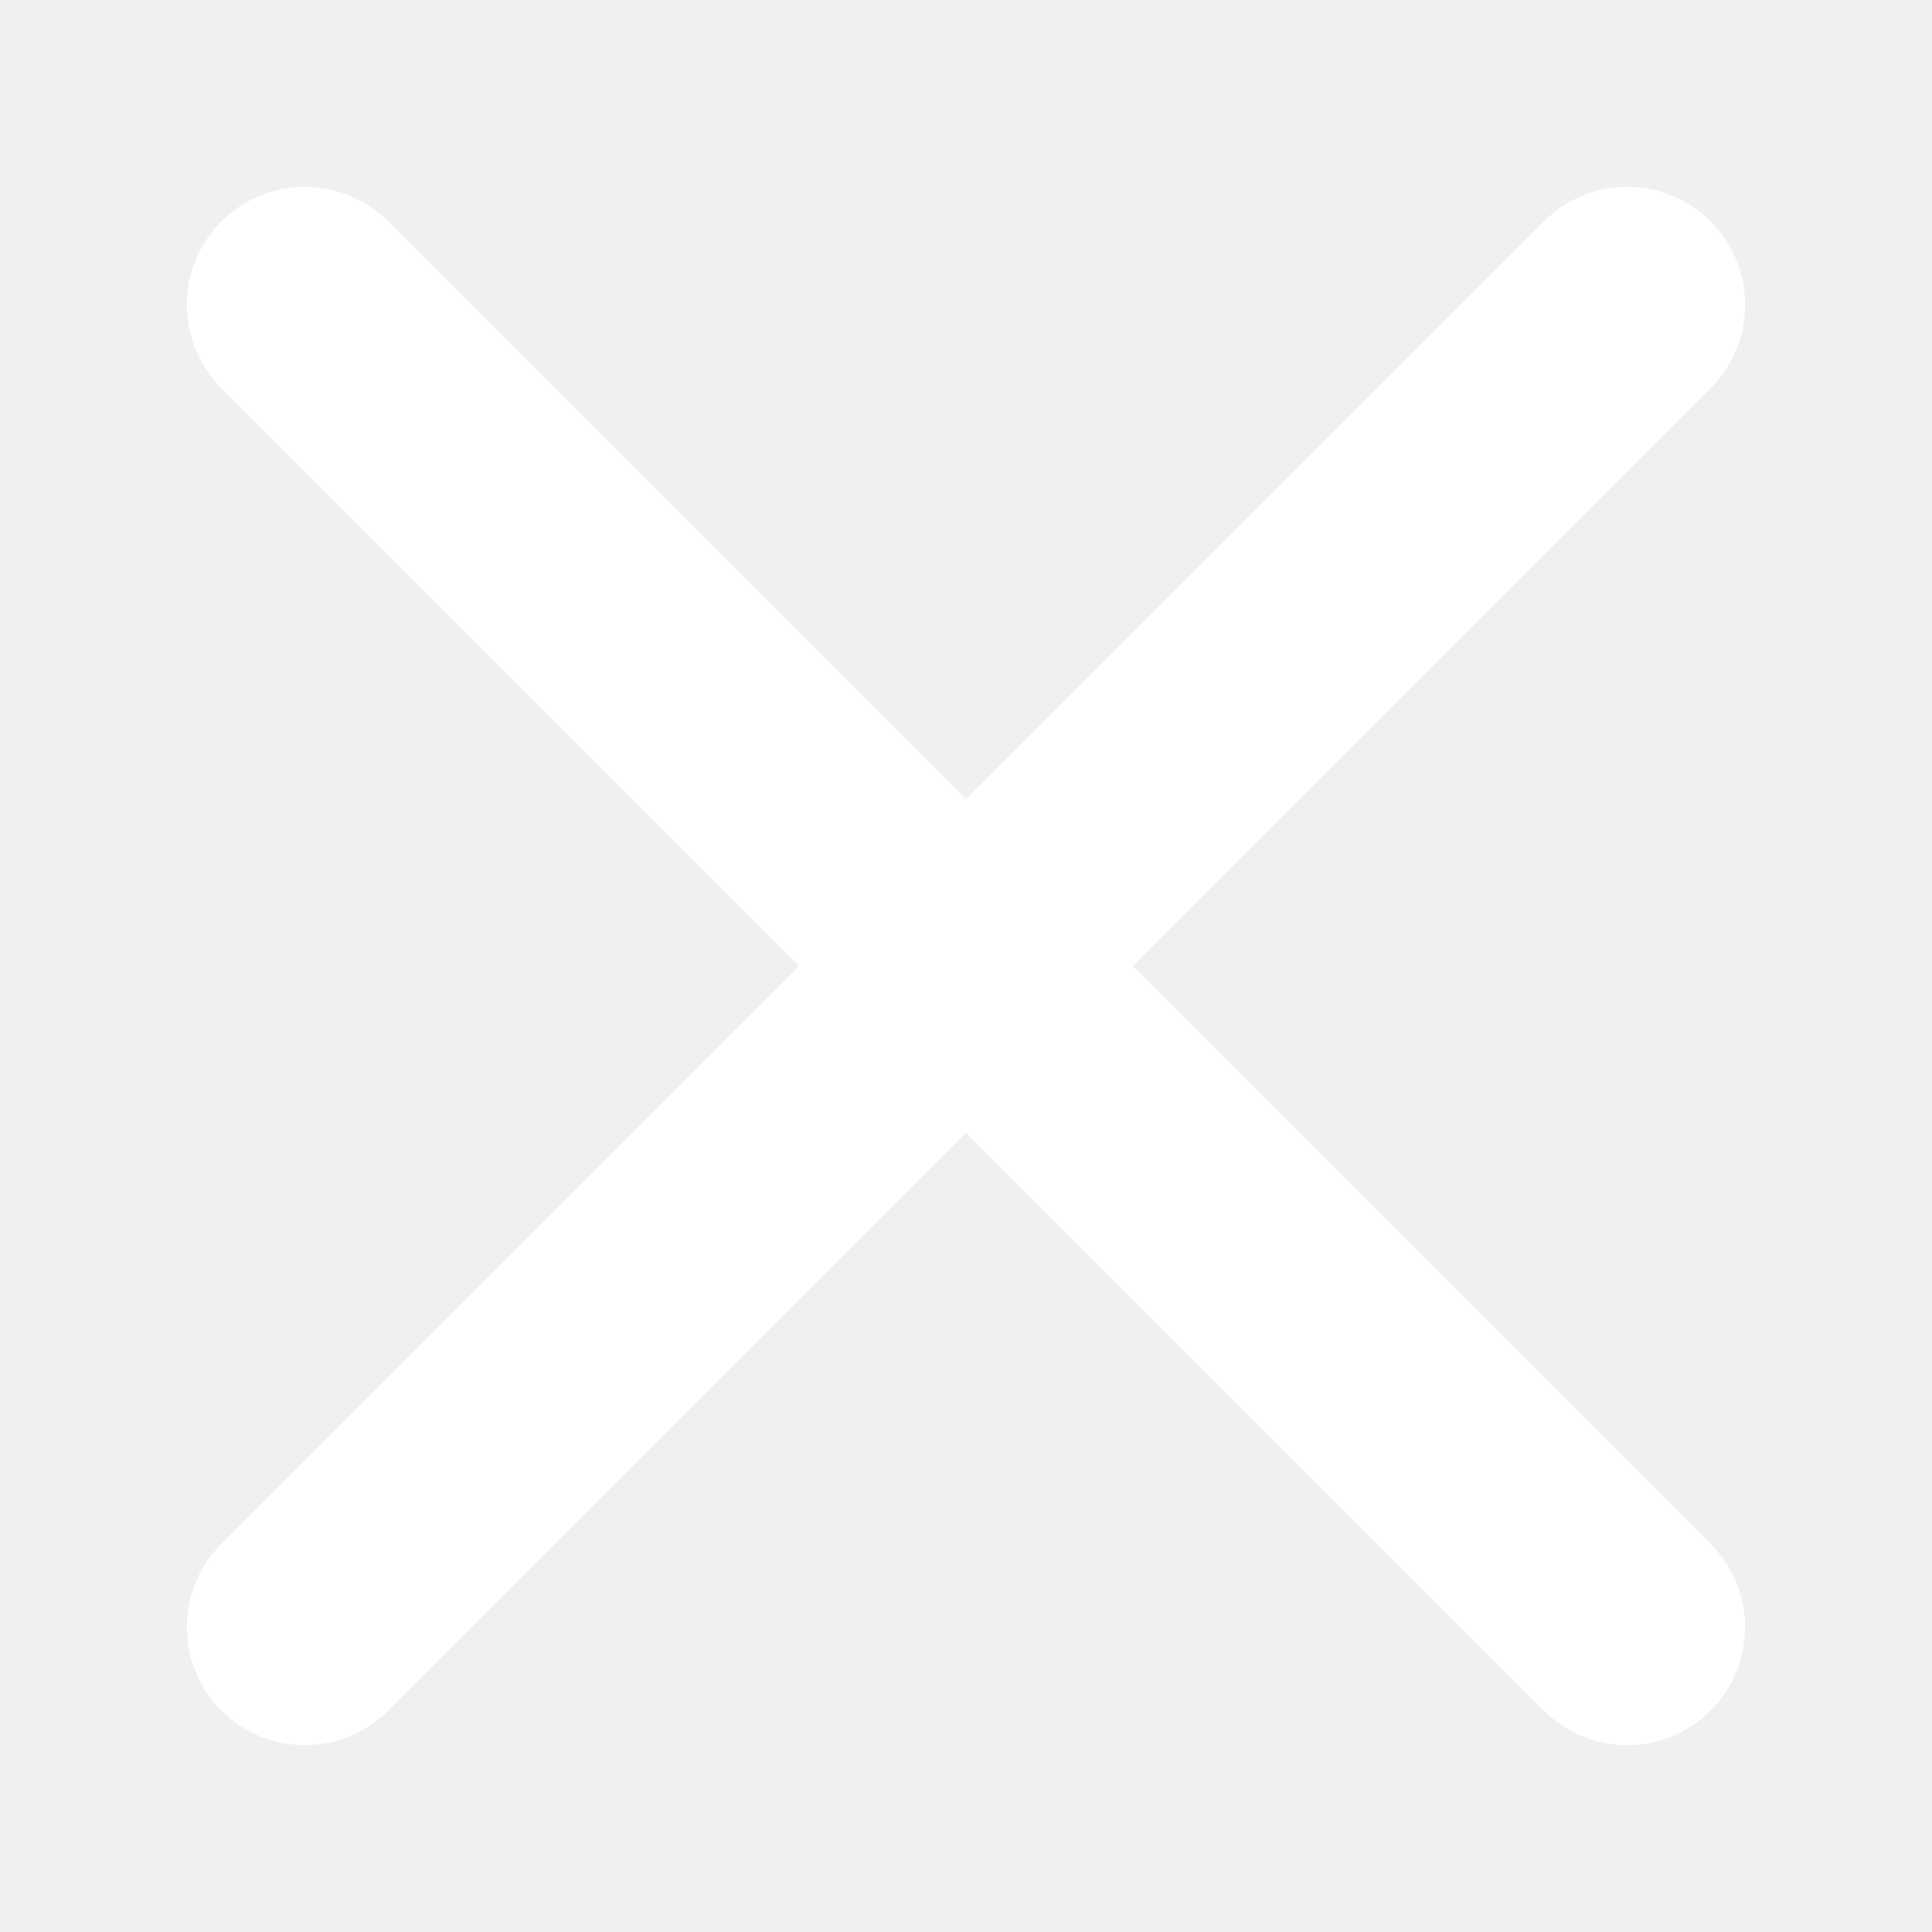
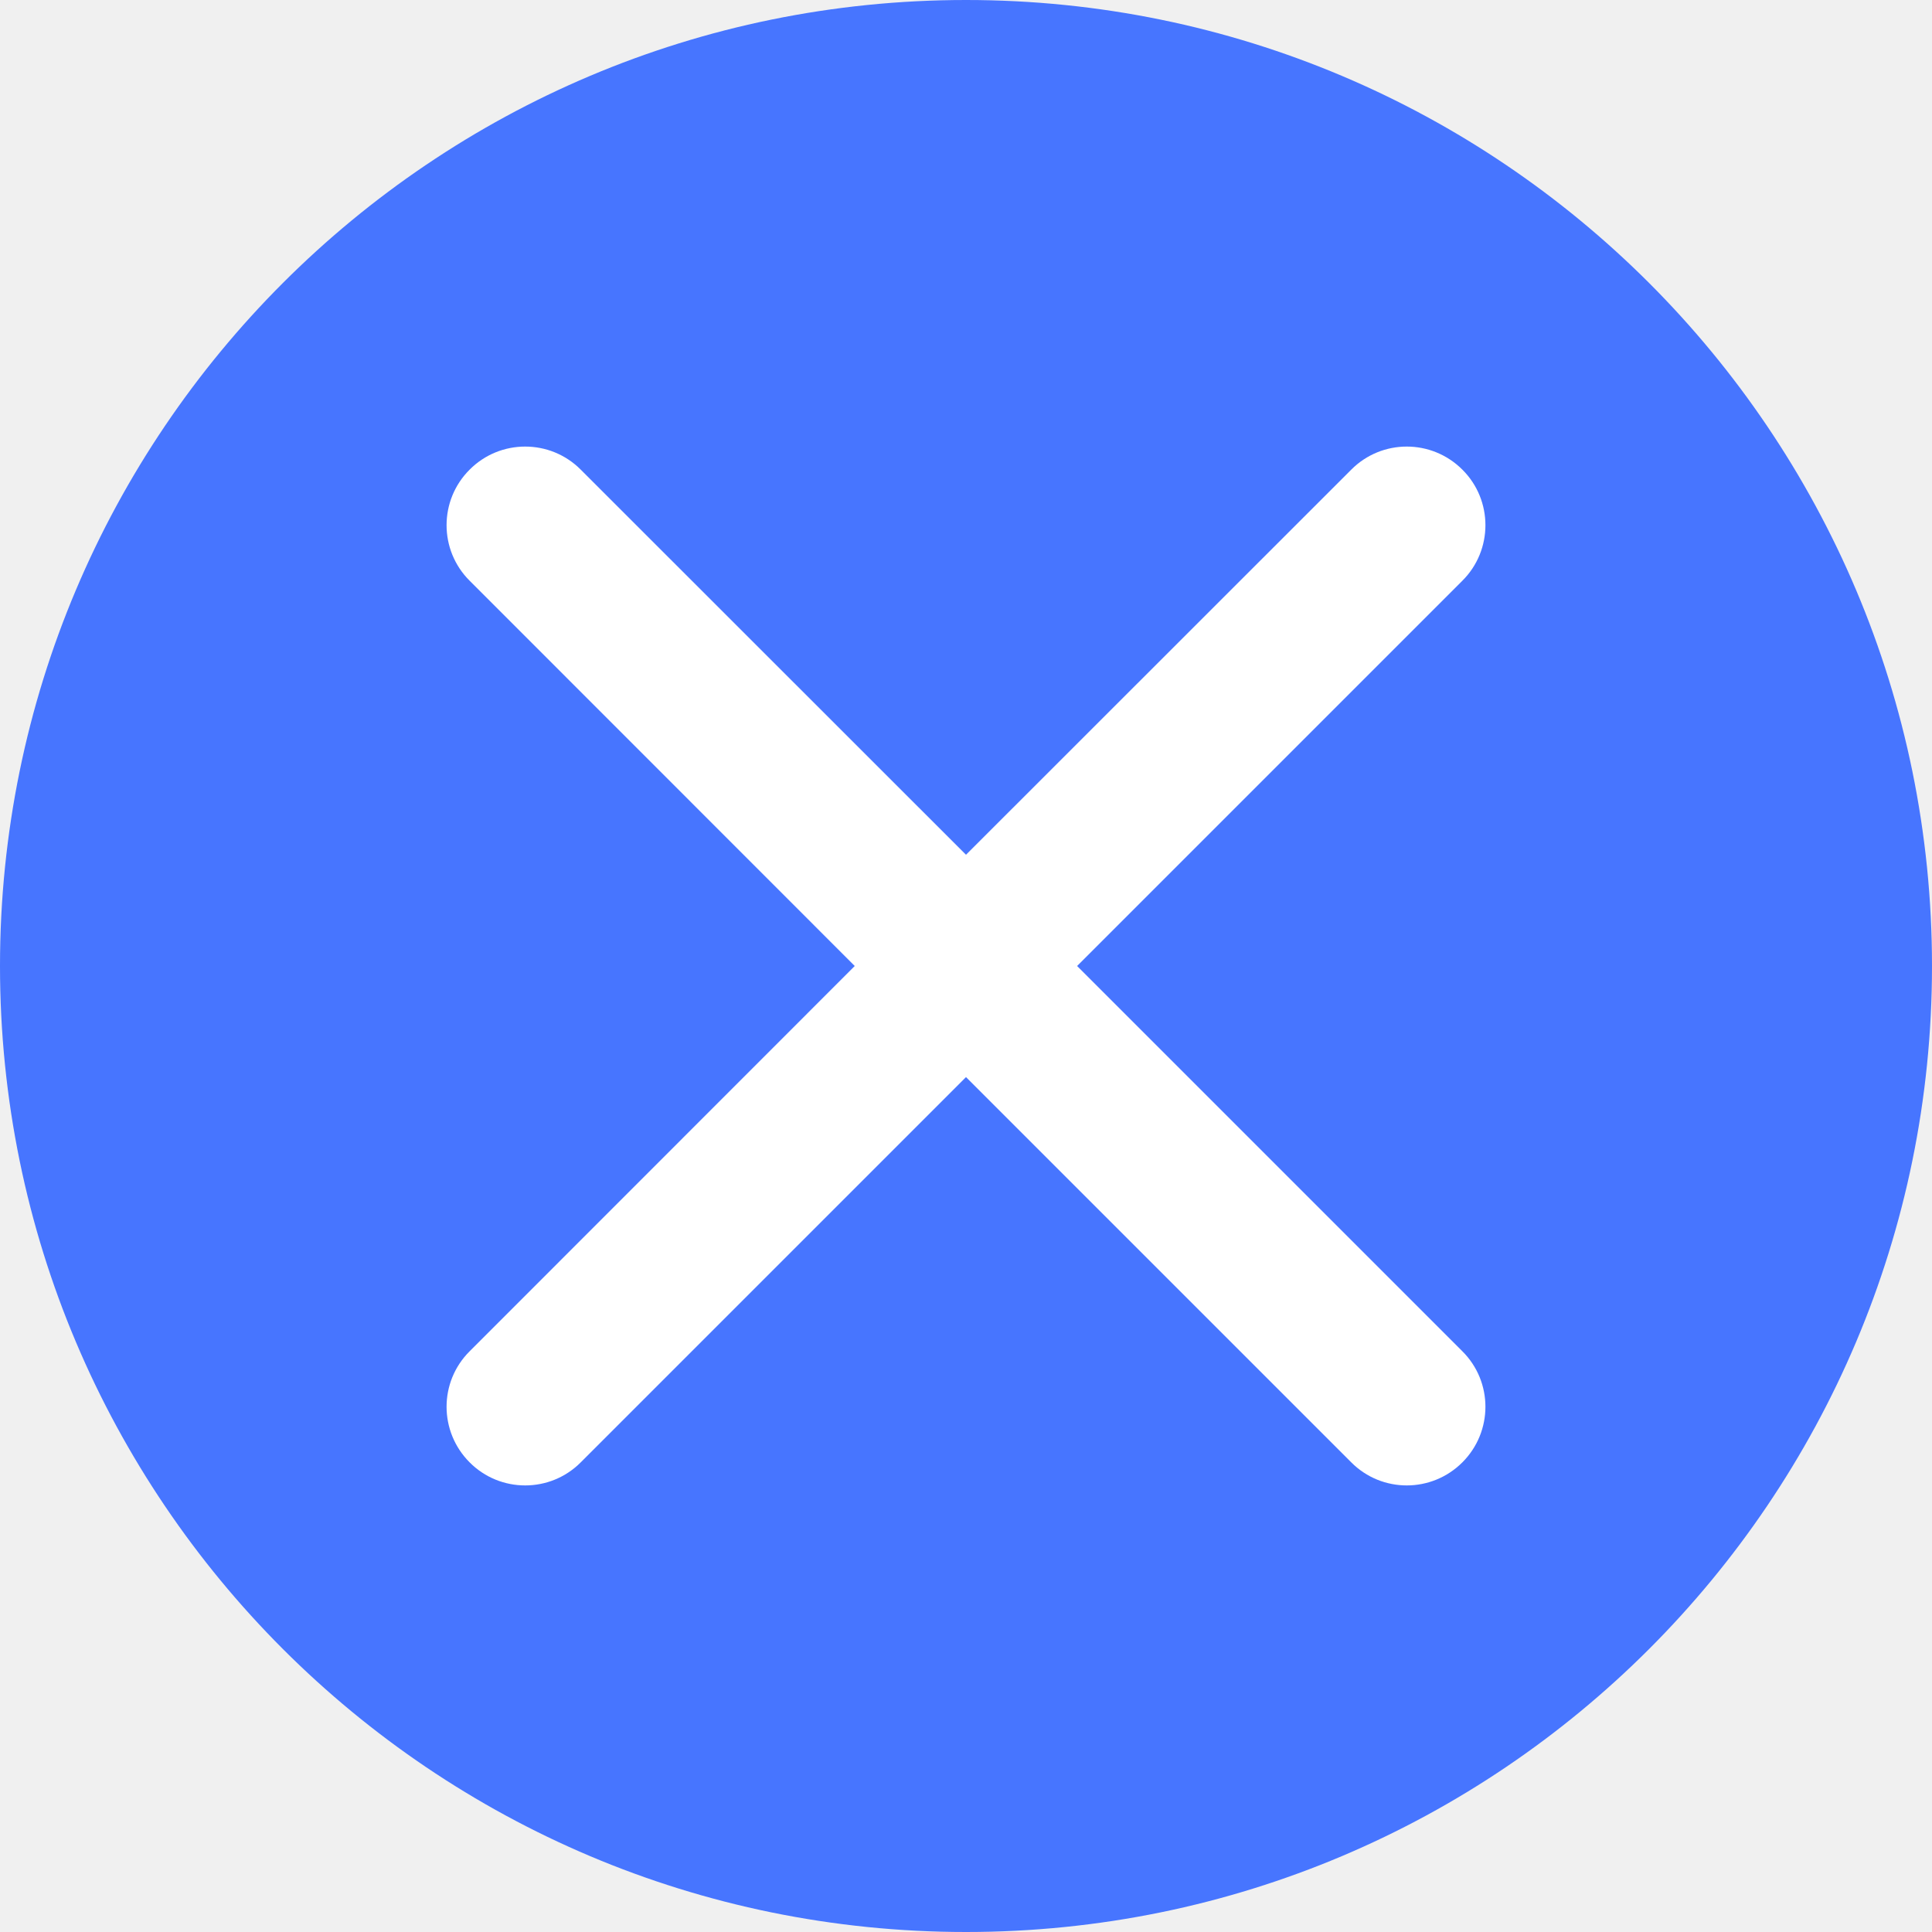
- <svg xmlns="http://www.w3.org/2000/svg" width="8" height="8" viewBox="0 0 8 8" fill="none">
-   <path d="M7.083 1.607C7.274 1.417 7.274 1.107 7.083 0.917C6.892 0.726 6.583 0.726 6.393 0.917L4 3.309L1.607 0.917C1.417 0.726 1.107 0.726 0.917 0.917C0.726 1.107 0.726 1.417 0.917 1.607L3.309 4L0.917 6.393C0.726 6.583 0.726 6.892 0.917 7.083C1.107 7.274 1.417 7.274 1.607 7.083L4 4.69L6.393 7.083C6.583 7.274 6.892 7.274 7.083 7.083C7.274 6.892 7.274 6.583 7.083 6.393L4.69 4L7.083 1.607Z" fill="white" />
+ <svg xmlns="http://www.w3.org/2000/svg" width="12" height="12" viewBox="0 0 12 12" fill="none">
+   <circle cx="6" cy="6" r="6" fill="#4775FF" />
+   <path d="M9.083 3.607C9.274 3.417 9.274 3.107 9.083 2.917C8.892 2.726 8.583 2.726 8.393 2.917L6 5.309L3.607 2.917C3.417 2.726 3.107 2.726 2.917 2.917C2.726 3.107 2.726 3.417 2.917 3.607L5.309 6L2.917 8.393C2.726 8.583 2.726 8.892 2.917 9.083C3.107 9.274 3.417 9.274 3.607 9.083L6 6.69L8.393 9.083C8.583 9.274 8.892 9.274 9.083 9.083C9.274 8.892 9.274 8.583 9.083 8.393L6.69 6L9.083 3.607Z" fill="white" />
</svg>
